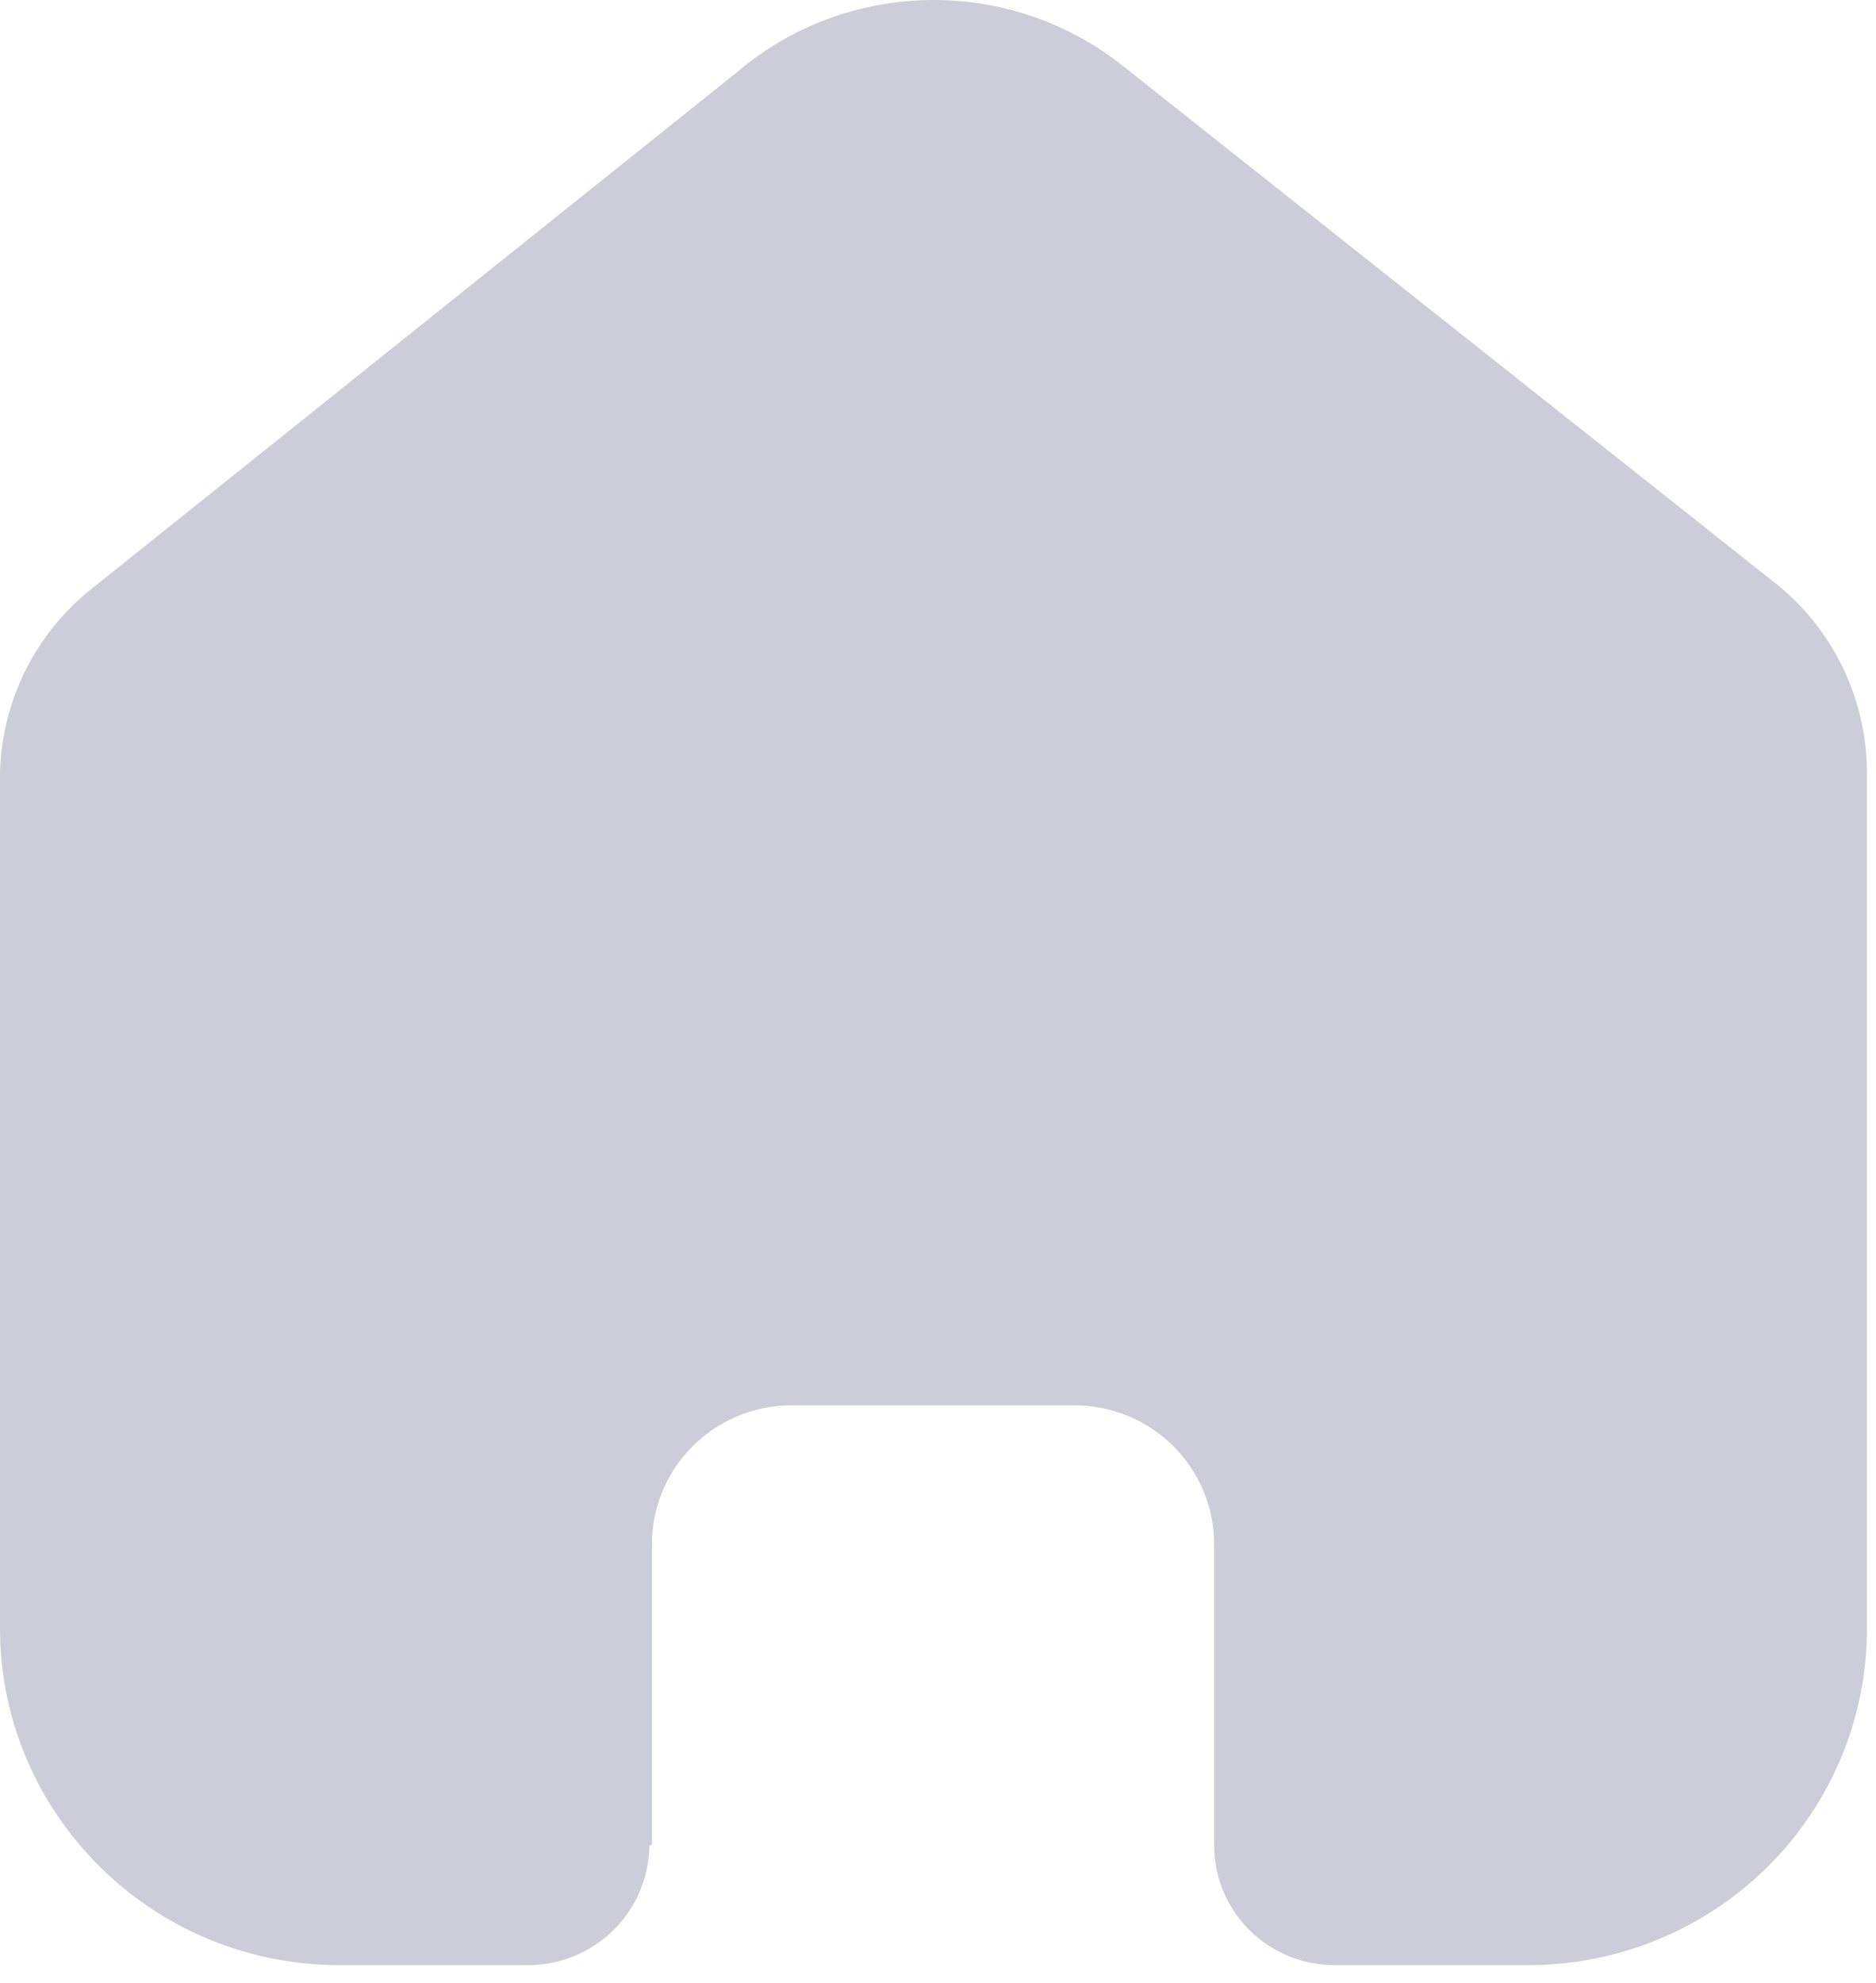
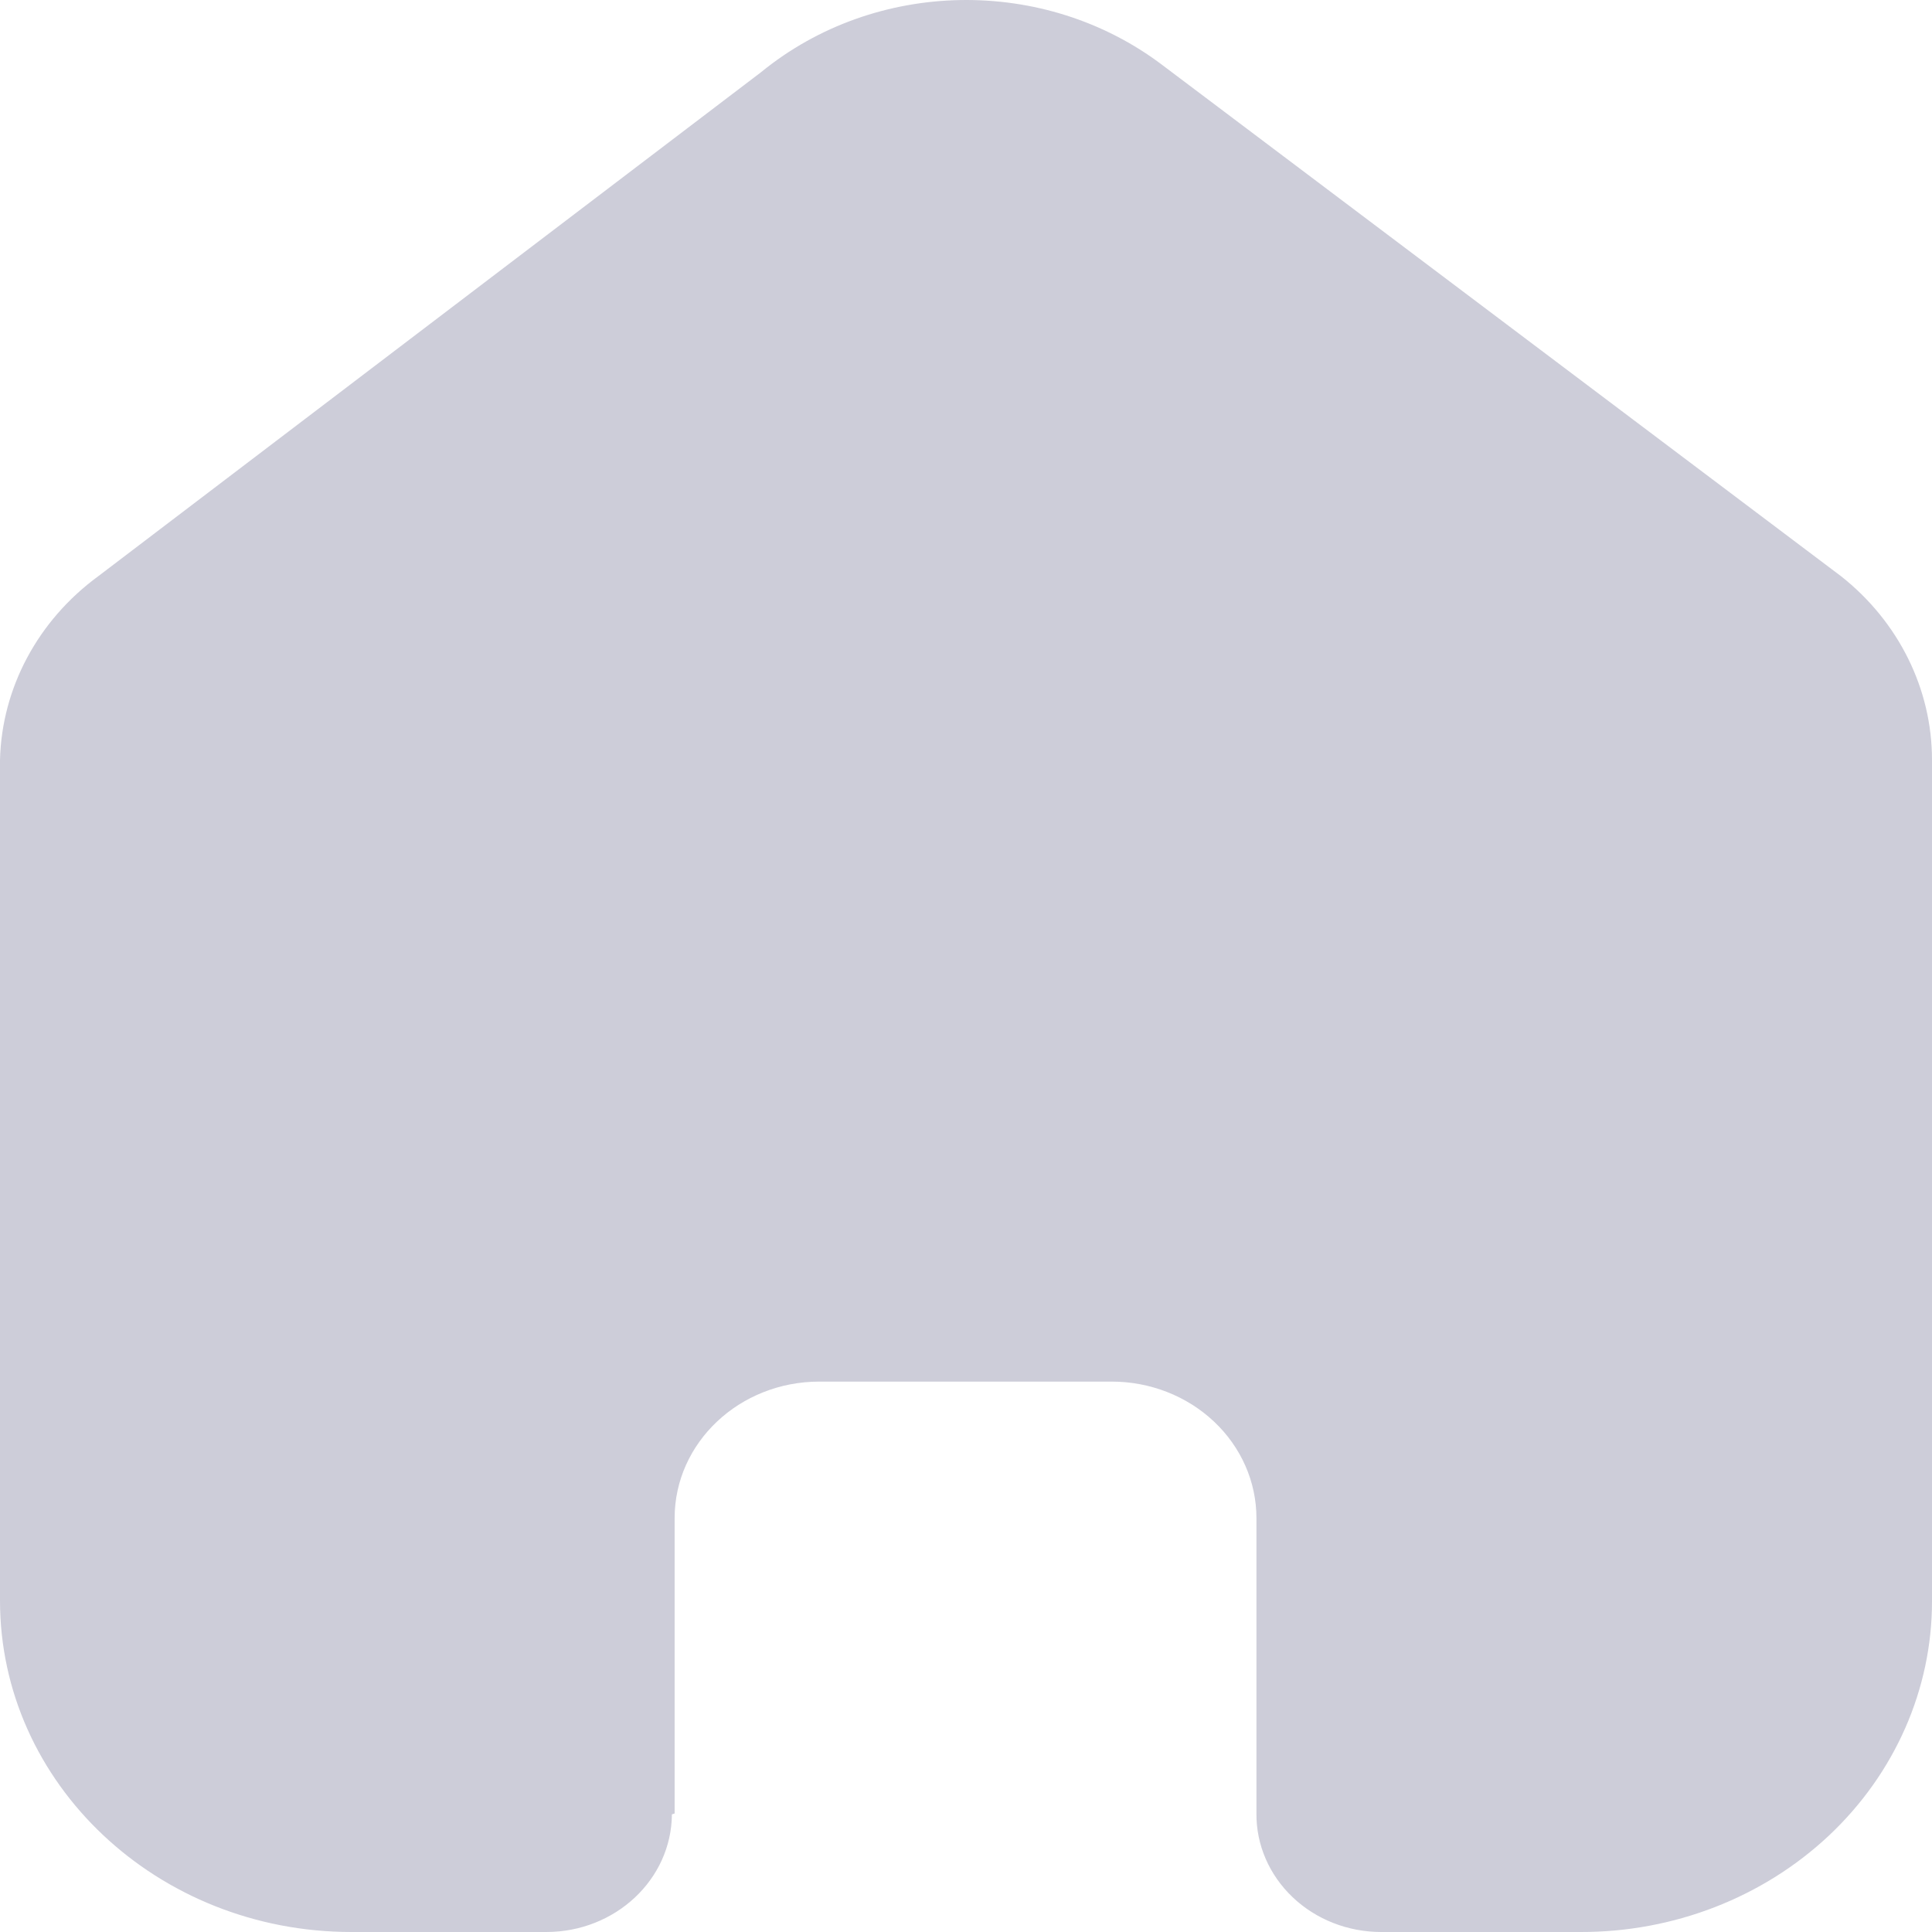
- <svg xmlns="http://www.w3.org/2000/svg" width="35" height="37" viewBox="0 0 35 37" fill="none">
-   <path d="M12.164 34.418V28.812C12.164 27.381 13.332 26.221 14.774 26.221H20.043C20.735 26.221 21.399 26.494 21.889 26.98C22.378 27.466 22.653 28.125 22.653 28.812V34.418C22.649 35.013 22.884 35.585 23.306 36.007C23.728 36.429 24.303 36.667 24.902 36.667H28.497C30.176 36.671 31.788 36.012 32.977 34.835C34.165 33.658 34.833 32.059 34.833 30.393V14.423C34.833 13.076 34.232 11.799 33.192 10.935L20.962 1.239C18.835 -0.461 15.787 -0.406 13.723 1.369L1.773 10.935C0.683 11.774 0.032 13.055 0 14.423V30.376C0 33.85 2.837 36.667 6.336 36.667H9.849C11.094 36.667 12.105 35.67 12.114 34.434L12.164 34.418Z" fill="#CDCDD9" />
+ <svg xmlns="http://www.w3.org/2000/svg" width="27" height="27" viewBox="0 0 27 27" fill="none">
+   <path d="M9.428 25.344V21.216C9.428 20.162 10.334 19.308 11.451 19.308H15.536C16.072 19.308 16.587 19.509 16.966 19.867C17.346 20.225 17.559 20.71 17.559 21.216V25.344C17.555 25.782 17.738 26.203 18.065 26.514C18.392 26.825 18.837 27 19.302 27H22.089C23.39 27.003 24.639 26.518 25.561 25.651C26.482 24.784 27 23.607 27 22.38V10.62C27 9.629 26.534 8.688 25.728 8.052L16.248 0.912C14.599 -0.339 12.237 -0.299 10.637 1.008L1.374 8.052C0.53 8.67 0.025 9.613 0 10.62V22.368C0 24.926 2.199 27 4.911 27H7.634C8.599 27 9.383 26.266 9.39 25.356L9.428 25.344Z" fill="#CDCDD9" />
</svg>
